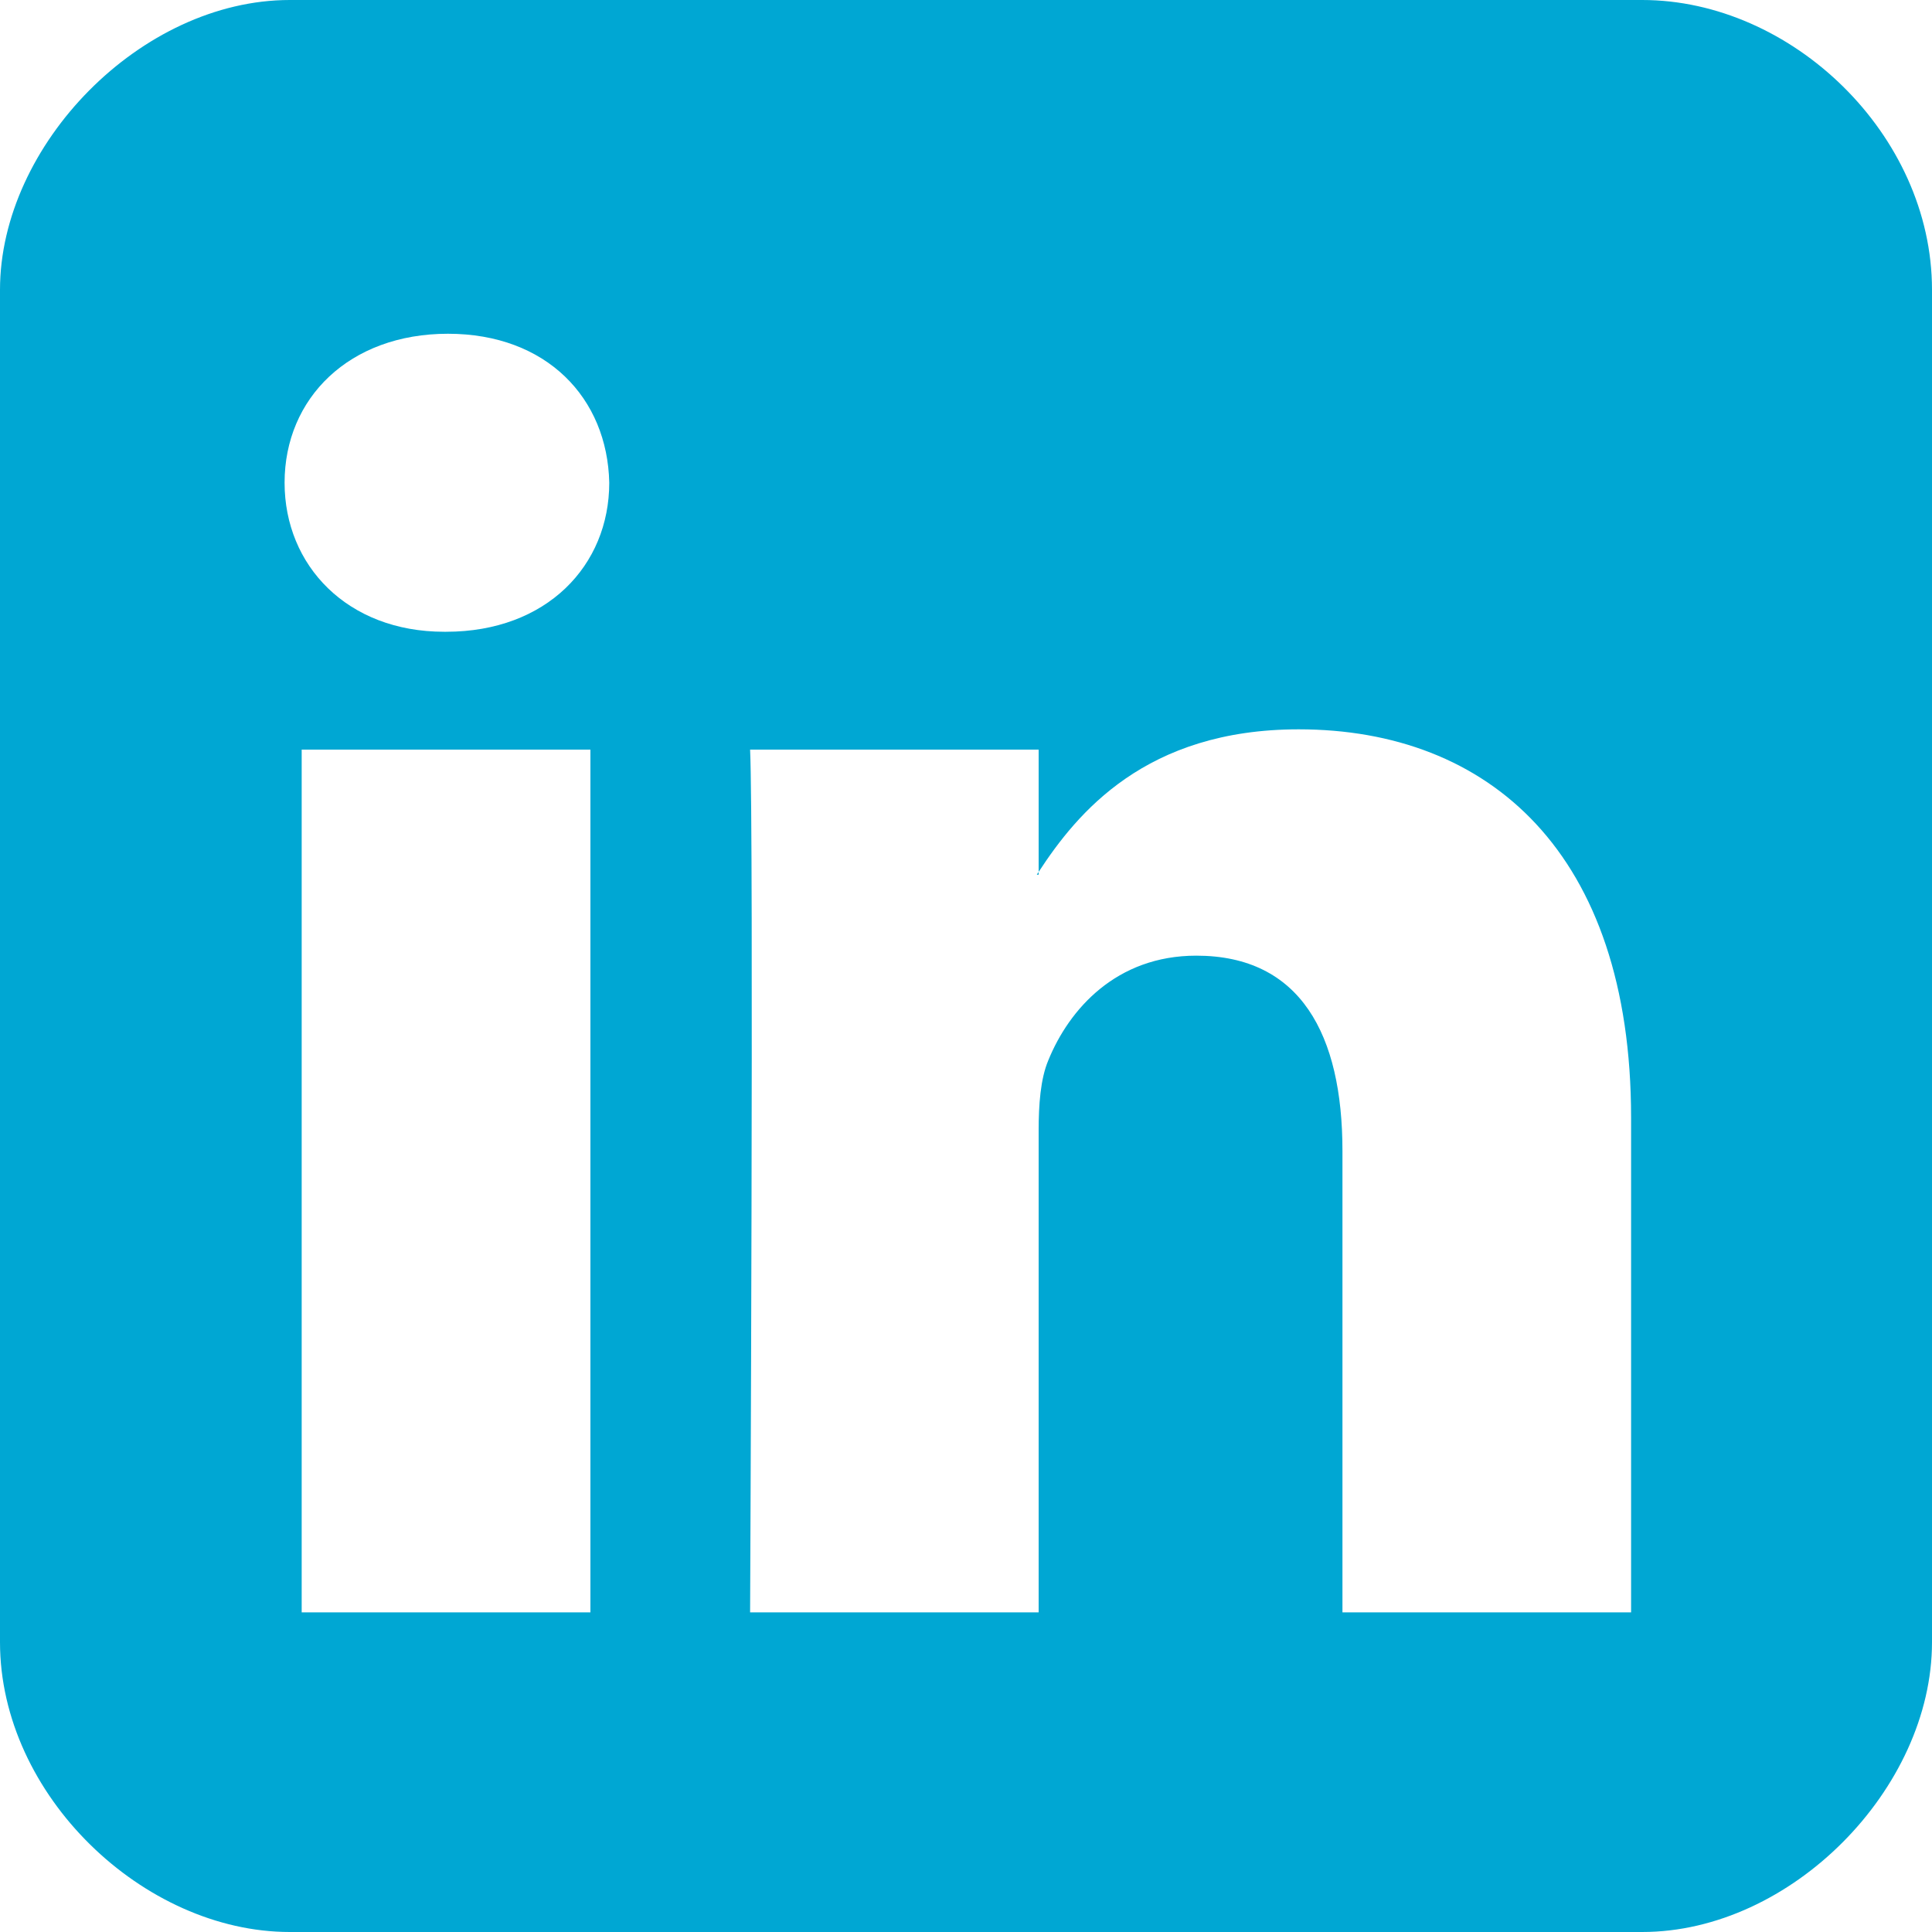
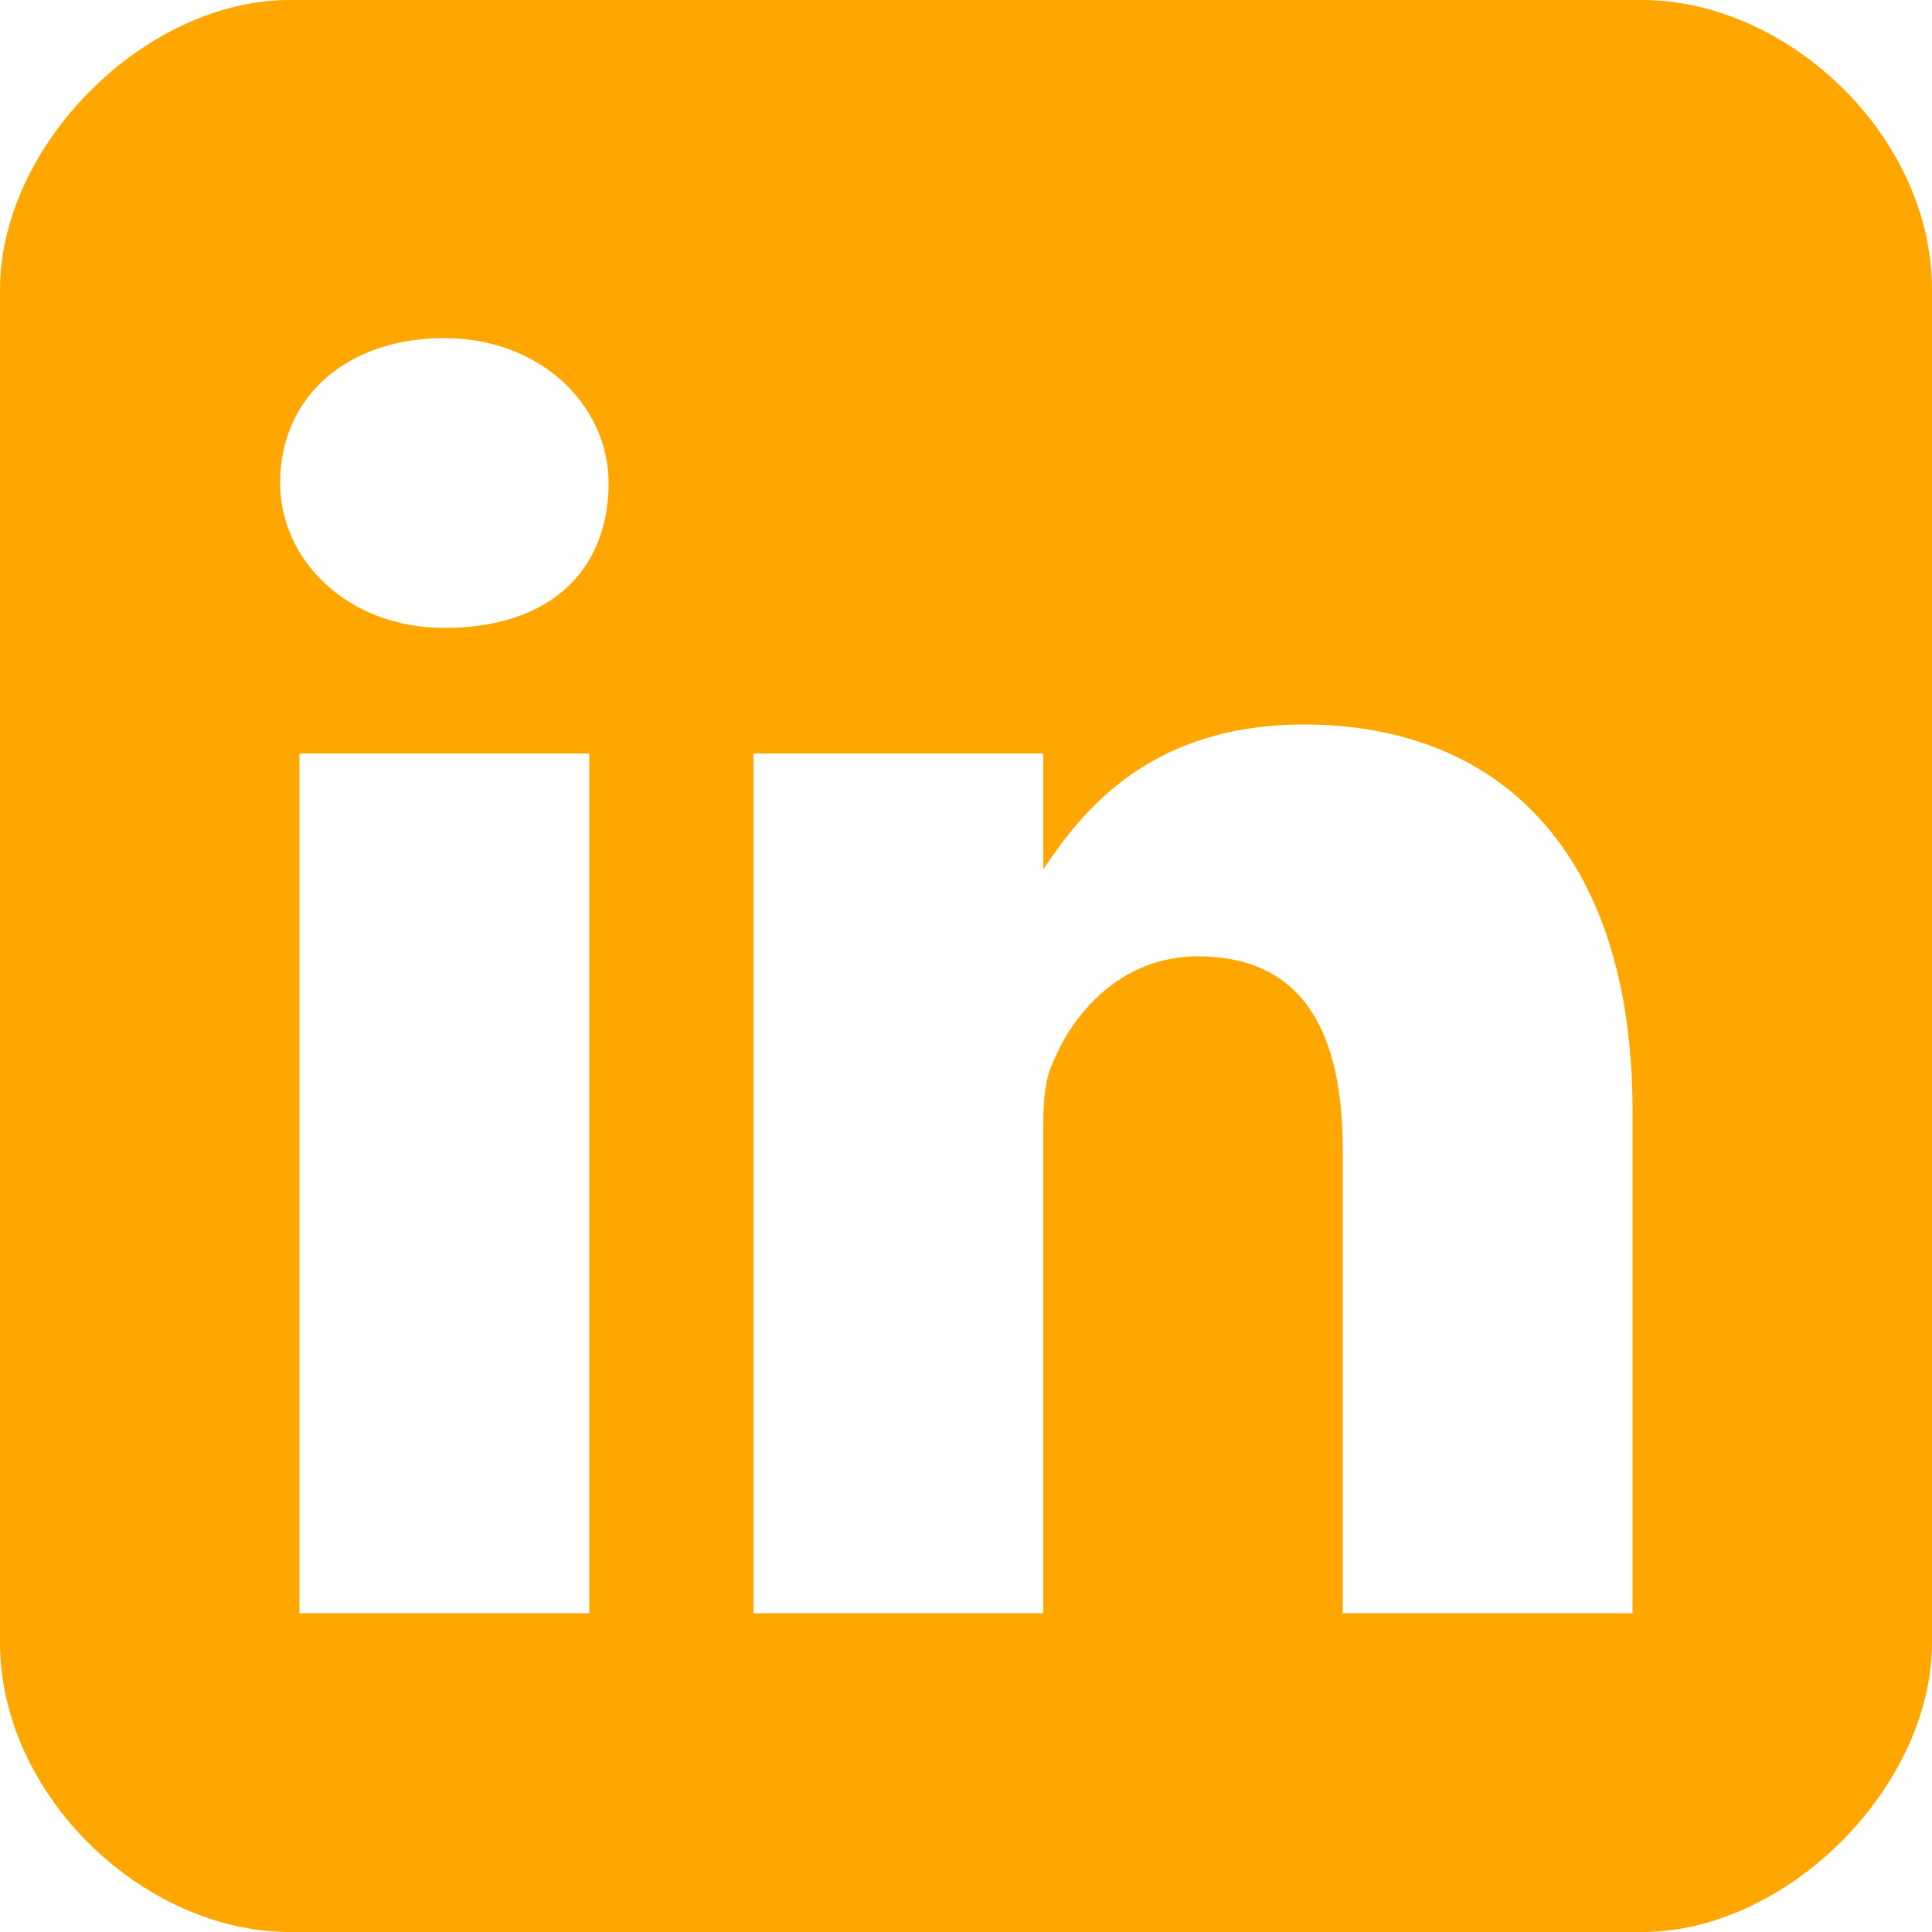
- <svg xmlns="http://www.w3.org/2000/svg" width="20px" height="20px" viewBox="0 0 20 20" version="1.1">
-   <defs />
-   <g id="ETHindia-Team" stroke="none" stroke-width="1" fill="none" fill-rule="evenodd" transform="translate(-1159, -991)">
-     <g id="Group-2" transform="translate(1068, 991)" fill="#00A7D3" fill-rule="nonzero">
-       <path d="M94,0 C92.459,0 91,1.5 91,3 L91,17 C91,18.584 92.486,20 94,20 L108,20 C109.542,20 111,18.516 111,17 L111,3 C111,1.389 109.545,0 108,0 L94,0 Z M97.112,16.691 L94.123,16.691 L94.123,7.76 L97.112,7.76 L97.112,16.691 Z M95.618,6.54 L95.598,6.54 C94.596,6.54 93.946,5.855 93.946,4.997 C93.946,4.122 94.615,3.455 95.637,3.455 C96.659,3.455 97.288,4.121 97.307,4.997 C97.307,5.855 96.659,6.54 95.618,6.54 Z M107.885,16.691 L104.897,16.691 L104.897,11.913 C104.897,10.712 104.464,9.893 103.384,9.893 C102.557,9.893 102.067,10.446 101.851,10.979 C101.771,11.17 101.752,11.436 101.752,11.703 L101.752,16.691 L98.765,16.691 C98.765,16.691 98.804,8.598 98.765,7.76 L101.752,7.76 L101.752,9.026 C102.149,8.418 102.857,7.55 104.444,7.55 C106.411,7.55 107.885,8.826 107.885,11.57 L107.885,16.691 Z M101.733,9.055 C101.738,9.046 101.745,9.036 101.752,9.027 L101.752,9.055 L101.733,9.055 Z" id="Linkedin" />
+ <svg xmlns="http://www.w3.org/2000/svg" version="1.1" id="Layer_1" x="0px" y="0px" viewBox="0 0 20 20" style="enable-background:new 0 0 20 20;" xml:space="preserve">
+   <style type="text/css">
+ 	.st0{fill:#FFA600;}
+ </style>
+   <g id="ETHindia-Team" transform="translate(-1159, -991)">
+     <g id="Group-2" transform="translate(1068, 991)">
+       <path id="Linkedin" class="st0" d="M94,0c-1.5,0-3,1.5-3,3v14c0,1.6,1.5,3,3,3h14c1.5,0,3-1.5,3-3V3c0-1.6-1.5-3-3-3H94z     M97.1,16.7h-3V7.8h3V16.7z M95.6,6.5L95.6,6.5c-1,0-1.7-0.7-1.7-1.5c0-0.9,0.7-1.5,1.7-1.5c1,0,1.7,0.7,1.7,1.5    C97.3,5.9,96.7,6.5,95.6,6.5z M107.9,16.7h-3v-4.8c0-1.2-0.4-2-1.5-2c-0.8,0-1.3,0.6-1.5,1.1c-0.1,0.2-0.1,0.5-0.1,0.7v5h-3    c0,0,0-8.1,0-8.9h3V9c0.4-0.6,1.1-1.5,2.7-1.5c2,0,3.4,1.3,3.4,4V16.7z M101.7,9.1C101.7,9,101.7,9,101.7,9.1L101.7,9.1L101.7,9.1    z" />
    </g>
  </g>
</svg>
